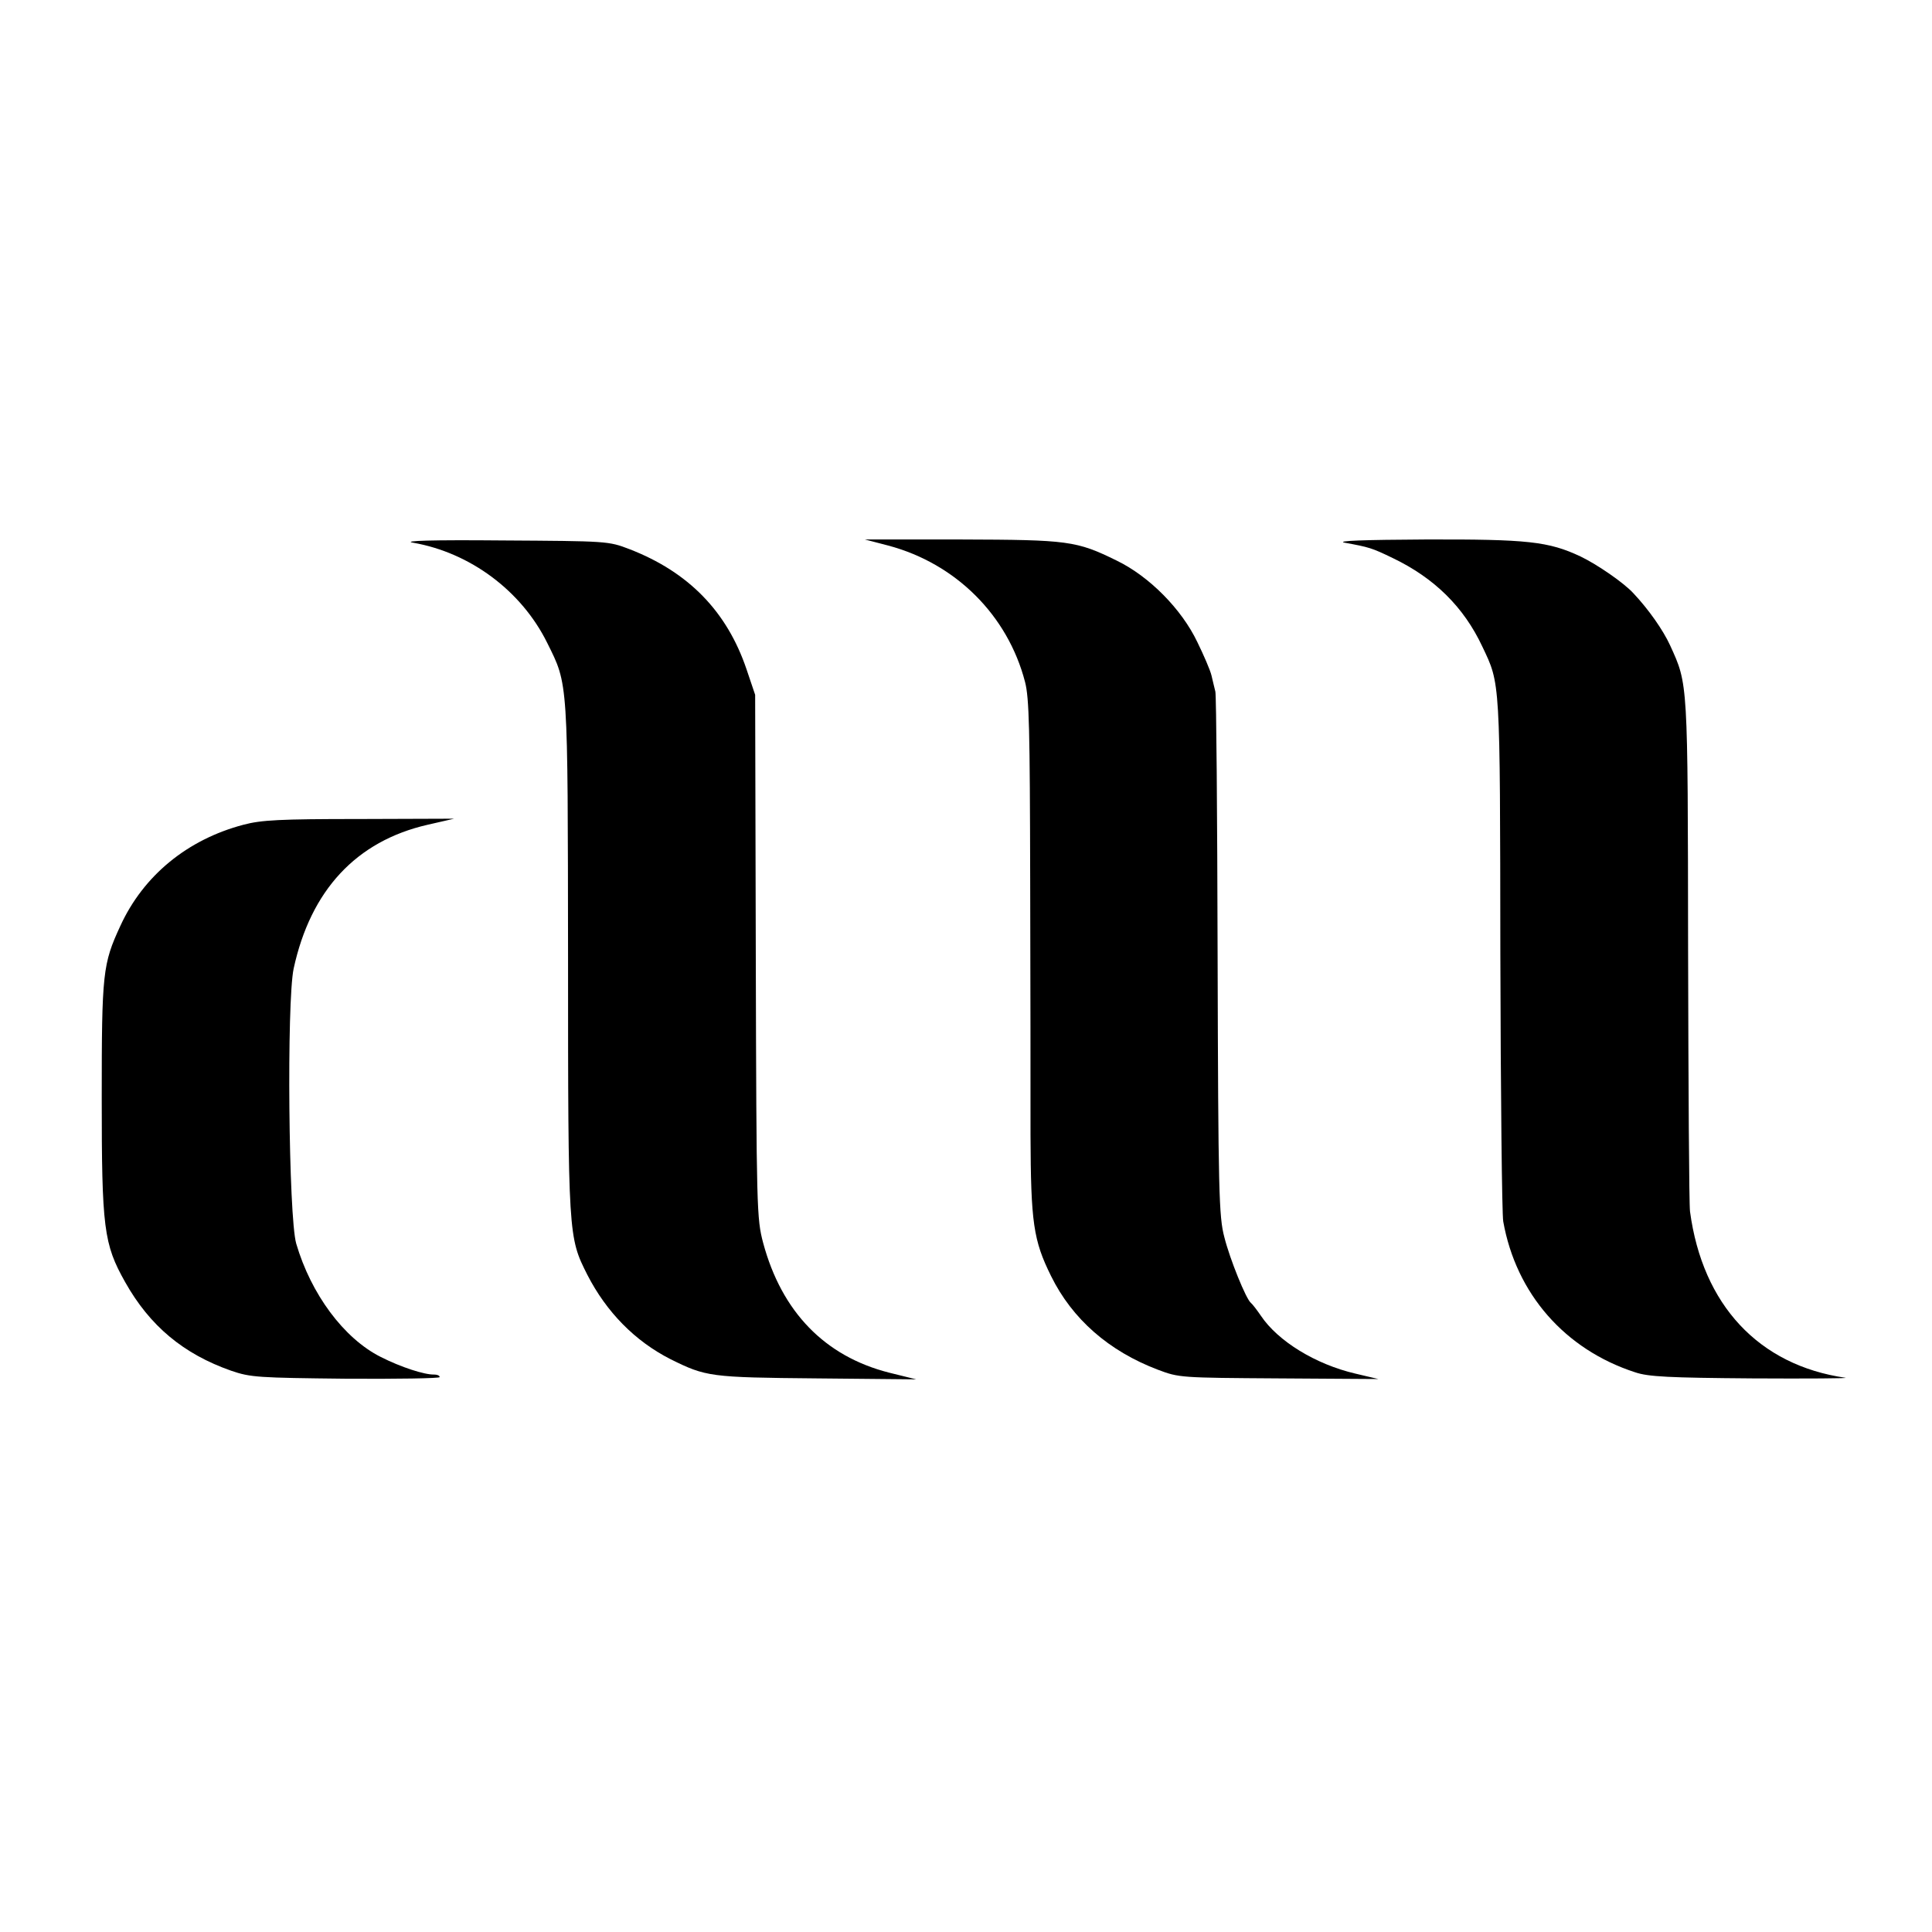
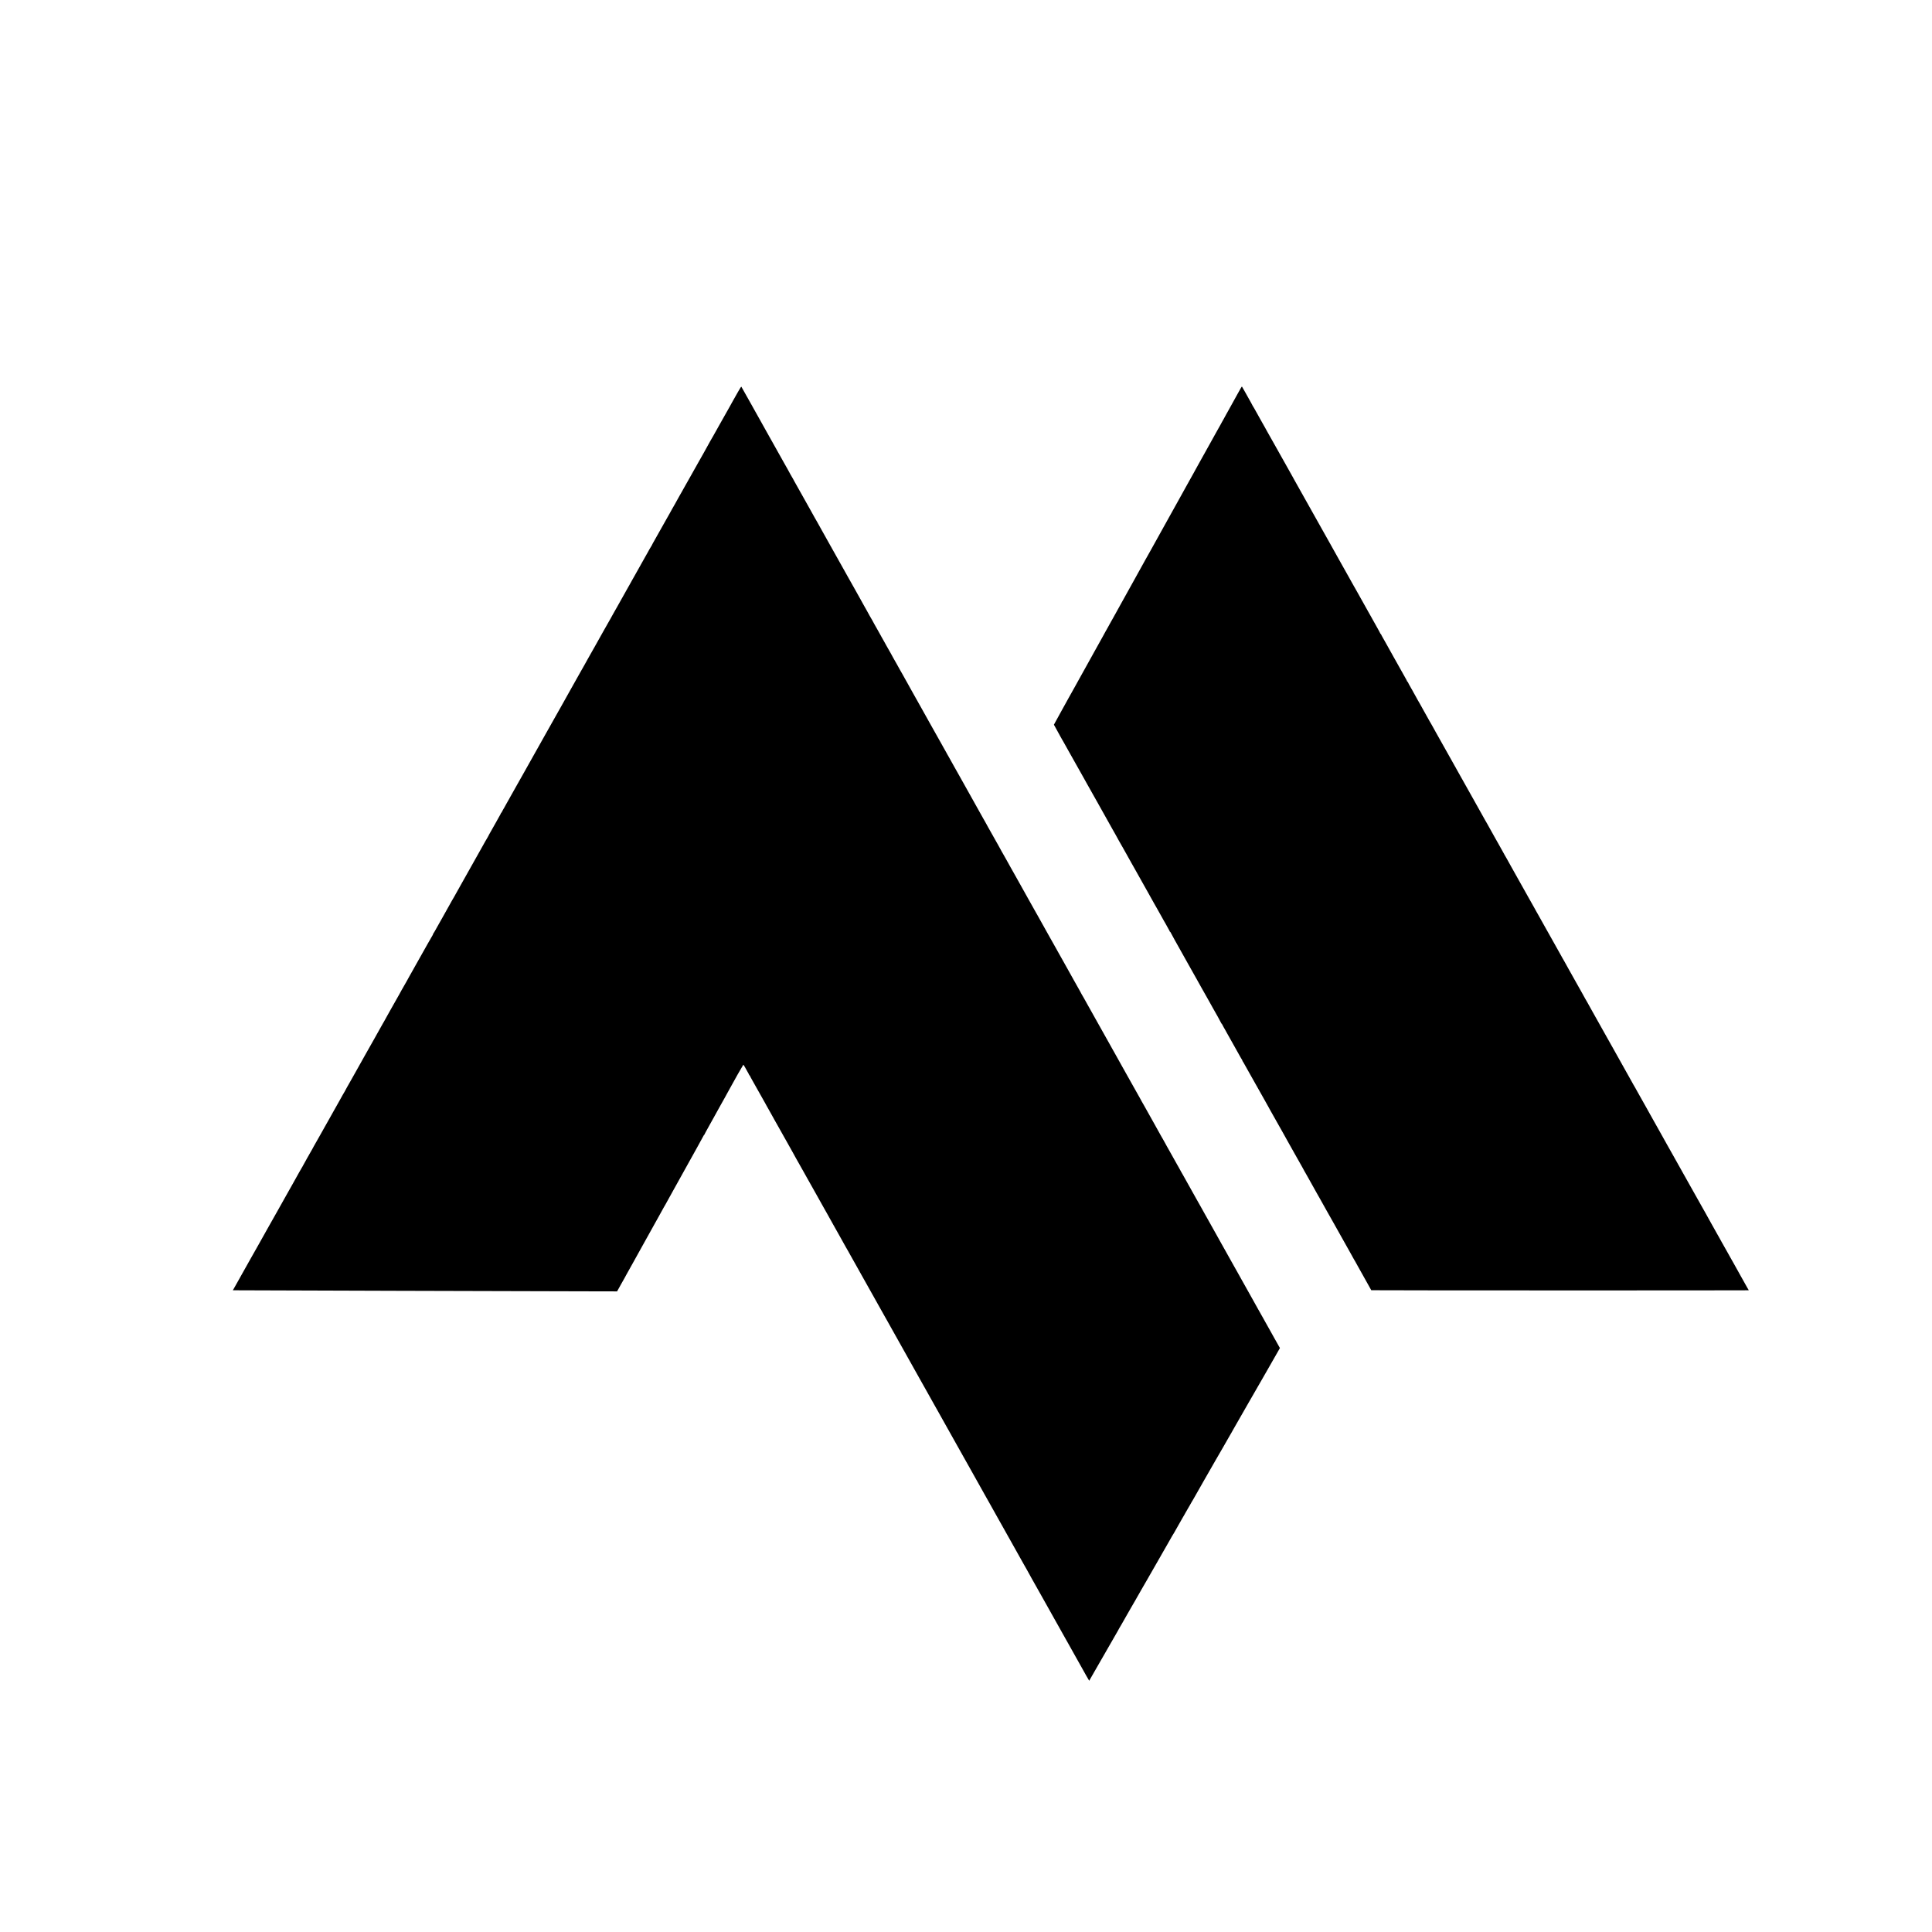
- <svg xmlns="http://www.w3.org/2000/svg" version="1.0" width="602pt" height="602pt" viewBox="0 0 602 602" preserveAspectRatio="xMidYMid meet">
-   <g transform="translate(0,602) scale(0.1,-0.1)" fill="#000000" stroke="none">
-     <path d="M1287 4329 c178 -31 338 -150 418 -312 66 -133 64 -109 65 -982 0 -868 1 -870 60 -987 60 -117 149 -207 259 -263 111 -55 123 -57 456 -60 l310 -3 -85 21 c-200 51 -334 189 -392 404 -20 76 -21 101 -23 893 l-2 815 -27 80 c-61 180 -181 303 -365 374 -65 25 -69 25 -396 27 -220 2 -313 -1 -278 -7z" />
-     <path d="M2768 4320 c210 -56 372 -217 426 -425 13 -50 15 -148 16 -615 1 -305 1 -663 1 -796 1 -274 9 -329 64 -440 66 -134 180 -234 333 -292 66 -25 71 -25 377 -27 l310 -2 -72 17 c-124 29 -241 101 -294 180 -13 19 -27 37 -31 40 -15 11 -66 137 -83 205 -17 64 -19 138 -21 875 -1 443 -4 814 -7 825 -3 11 -8 34 -12 50 -4 17 -24 63 -44 104 -49 103 -150 205 -251 254 -126 62 -151 65 -485 66 l-300 0 73 -19z" />
-     <path d="M4190 4329 c76 -14 84 -16 150 -48 129 -62 221 -152 279 -276 56 -118 55 -97 56 -956 1 -437 5 -813 9 -835 40 -225 192 -399 411 -470 41 -14 106 -17 365 -19 173 -1 304 0 290 2 -270 39 -445 227 -484 518 -3 22 -5 389 -6 816 -1 841 0 825 -56 948 -22 48 -67 112 -114 162 -30 33 -113 90 -165 115 -100 47 -165 54 -485 53 -188 -1 -279 -4 -250 -10z" />
-     <path d="M758 3450 c-174 -46 -311 -158 -383 -315 -55 -119 -58 -146 -58 -535 0 -407 6 -456 73 -575 77 -137 182 -224 330 -276 61 -21 84 -22 358 -25 160 -1 292 1 292 5 0 5 -8 8 -17 8 -30 -1 -104 23 -167 55 -115 58 -217 196 -263 353 -24 84 -30 753 -8 857 53 244 195 397 417 448 l83 19 -295 -1 c-248 0 -306 -3 -362 -18z" />
+ <svg xmlns="http://www.w3.org/2000/svg" version="1.0" width="6000pt" height="6000pt" viewBox="0 0 6000 6000" preserveAspectRatio="xMidYMid meet">
+   <g transform="translate(0,6000) scale(0.1,-0.1)" fill="#000000" stroke="none">
+     <path d="M22915 47823 c-55 -97 -114 -201 -131 -232 -17 -31 -41 -74 -54 -96 -12 -22 -38 -69 -58 -105 -19 -36 -38 -69 -42 -75 -7 -9 -246 -434 -310 -550 -15 -27 -58 -104 -95 -170 -38 -66 -79 -140 -93 -165 -13 -25 -27 -49 -32 -55 -4 -5 -23 -39 -43 -75 -66 -122 -207 -375 -216 -390 -5 -8 -60 -105 -122 -215 -125 -223 -138 -245 -166 -295 -11 -19 -51 -89 -87 -155 -37 -66 -71 -127 -76 -135 -5 -8 -42 -73 -82 -145 -40 -71 -77 -137 -83 -147 -5 -9 -25 -44 -43 -78 -18 -34 -53 -95 -78 -136 -24 -42 -44 -77 -44 -79 0 -2 -22 -42 -50 -90 -27 -48 -50 -89 -50 -91 0 -2 -20 -38 -45 -78 -25 -41 -45 -77 -45 -79 0 -3 -33 -63 -74 -134 -40 -70 -84 -148 -98 -173 -14 -25 -96 -171 -183 -325 -87 -154 -169 -300 -183 -325 -13 -25 -40 -71 -58 -103 -19 -32 -34 -62 -34 -66 0 -5 -8 -19 -19 -32 -10 -13 -33 -51 -50 -84 -18 -33 -36 -67 -41 -75 -5 -8 -48 -85 -96 -170 -47 -85 -137 -245 -199 -355 -62 -110 -123 -218 -135 -240 -12 -22 -41 -74 -65 -115 -23 -41 -57 -102 -75 -135 -18 -33 -41 -73 -51 -90 -10 -16 -38 -66 -62 -110 -25 -44 -55 -98 -67 -120 -13 -22 -33 -58 -45 -80 -12 -22 -58 -104 -102 -182 -44 -78 -83 -147 -87 -155 -4 -7 -12 -22 -19 -33 -7 -11 -30 -52 -51 -90 -22 -39 -48 -86 -59 -105 -11 -19 -30 -53 -41 -75 -12 -22 -29 -51 -37 -65 -9 -14 -102 -178 -207 -365 -211 -377 -223 -399 -253 -452 -29 -52 -146 -258 -177 -313 -13 -25 -40 -71 -58 -103 -19 -32 -34 -60 -34 -62 0 -2 -33 -61 -74 -132 -40 -70 -86 -150 -101 -178 -60 -110 -259 -464 -295 -525 -20 -36 -52 -92 -70 -125 -18 -33 -61 -109 -95 -170 -34 -60 -77 -137 -95 -170 -18 -33 -59 -105 -90 -160 -32 -55 -69 -120 -82 -145 -23 -41 -366 -650 -411 -730 -11 -19 -31 -55 -45 -80 -14 -25 -57 -101 -95 -170 -97 -171 -144 -256 -177 -315 -15 -27 -55 -97 -87 -155 -33 -58 -144 -256 -247 -440 -104 -184 -205 -364 -226 -400 -20 -36 -52 -92 -70 -125 -57 -104 -82 -147 -111 -197 -16 -27 -29 -51 -29 -54 0 -3 -8 -18 -19 -32 -10 -15 -40 -67 -66 -117 -26 -49 -54 -99 -61 -110 -27 -43 -75 -131 -81 -147 -3 -10 -9 -18 -14 -18 -5 0 -9 -4 -9 -9 0 -5 -17 -40 -39 -78 -21 -37 -51 -90 -66 -118 -16 -27 -39 -69 -51 -92 -26 -48 -147 -262 -208 -368 -22 -38 -39 -72 -39 -75 1 -3 -4 -12 -11 -20 -7 -8 -44 -71 -82 -140 -38 -68 -73 -132 -79 -142 -5 -9 -20 -34 -31 -55 -75 -134 -606 -1081 -614 -1093 -17 -29 -234 -415 -251 -448 -10 -18 -22 -38 -27 -45 -5 -7 -24 -39 -41 -72 -18 -33 -41 -76 -53 -95 -16 -29 -157 -279 -235 -420 -11 -19 -49 -87 -85 -150 -74 -130 -89 -156 -143 -255 -21 -38 -45 -78 -53 -87 -8 -10 -12 -18 -7 -18 4 0 3 -6 -3 -12 -9 -12 -92 -156 -160 -278 -14 -25 -74 -133 -135 -240 -60 -107 -121 -215 -135 -240 -14 -25 -62 -110 -107 -190 -45 -80 -95 -170 -112 -200 -17 -30 -56 -99 -87 -154 -31 -54 -56 -100 -56 -102 0 -3 -11 -21 -23 -42 -13 -20 -43 -73 -67 -117 -23 -44 -51 -92 -61 -107 -11 -14 -19 -29 -19 -32 0 -3 -35 -68 -78 -143 -129 -227 -264 -465 -287 -508 -30 -56 -74 -134 -95 -170 -19 -33 -61 -108 -94 -170 -12 -22 -29 -51 -38 -65 -8 -14 -29 -50 -45 -80 -17 -30 -48 -86 -70 -125 -22 -38 -55 -97 -73 -130 -18 -33 -41 -73 -50 -90 -16 -28 -247 -438 -302 -535 -14 -25 -35 -63 -48 -85 -12 -22 -55 -98 -95 -170 -40 -71 -123 -220 -185 -330 -62 -110 -124 -220 -138 -245 -14 -25 -60 -107 -104 -183 -43 -76 -78 -141 -78 -144 0 -3 -8 -17 -19 -31 -10 -15 -33 -54 -50 -87 -18 -33 -42 -76 -53 -95 -11 -19 -34 -60 -50 -90 -17 -30 -58 -104 -93 -165 -34 -60 -75 -132 -90 -160 -16 -27 -47 -84 -70 -125 -23 -41 -55 -97 -70 -125 -16 -27 -37 -66 -48 -85 -11 -19 -39 -70 -64 -113 -24 -42 -55 -99 -70 -125 -14 -26 -35 -63 -46 -82 -11 -19 -39 -69 -62 -110 -116 -207 -165 -294 -176 -310 -5 -8 -15 -26 -21 -40 -7 -14 -22 -41 -33 -60 -12 -19 -38 -66 -59 -103 -46 -84 -65 -118 -105 -185 -17 -29 -31 -55 -31 -57 0 -2 -23 -42 -50 -90 -28 -48 -50 -89 -50 -91 0 -3 -8 -17 -19 -32 -15 -22 -90 -155 -288 -512 -11 -19 -62 -109 -113 -200 -51 -91 -104 -185 -118 -210 -14 -25 -105 -187 -202 -360 -98 -173 -188 -333 -200 -355 -12 -22 -50 -89 -85 -150 -34 -60 -73 -130 -87 -155 -14 -25 -58 -103 -98 -175 -40 -71 -84 -150 -98 -175 -14 -25 -84 -148 -155 -275 -72 -126 -139 -246 -150 -265 -135 -242 -214 -381 -230 -410 -11 -19 -73 -131 -139 -248 -66 -117 -132 -236 -148 -263 l-29 -49 127 -1 c407 -3 9266 -30 10812 -32 l994 -2 117 210 c65 116 125 224 135 240 10 17 18 32 18 35 1 3 11 21 22 40 12 19 115 204 229 410 114 206 219 395 233 420 22 40 254 456 559 1005 55 99 117 212 138 250 21 39 49 87 62 107 13 21 23 39 23 42 0 3 104 191 197 356 11 19 33 60 50 90 59 106 481 865 500 900 11 19 35 62 53 95 18 33 86 155 150 270 159 286 192 346 204 372 6 13 14 23 19 23 4 0 7 5 7 10 0 6 31 66 69 133 37 67 82 147 98 177 44 81 83 151 103 185 17 30 48 85 100 180 15 28 40 73 55 100 16 28 57 102 92 165 35 63 68 122 73 130 5 8 18 31 28 50 10 19 63 116 118 215 56 99 104 187 108 195 20 45 354 632 360 633 4 1 17 -16 29 -38 12 -22 24 -42 27 -45 3 -3 13 -21 22 -40 10 -19 34 -62 53 -95 20 -33 41 -72 46 -87 6 -16 15 -28 20 -28 5 0 9 -5 9 -10 0 -6 30 -64 67 -128 36 -64 77 -137 91 -162 71 -128 303 -540 321 -570 11 -19 27 -48 35 -65 9 -16 31 -57 51 -90 19 -33 38 -67 42 -75 4 -8 40 -73 80 -143 40 -71 73 -130 73 -132 0 -1 29 -53 65 -115 36 -62 65 -114 65 -115 0 -1 37 -67 82 -146 44 -79 92 -164 106 -189 14 -25 43 -76 65 -115 22 -38 53 -95 70 -125 16 -30 67 -120 112 -200 45 -80 85 -152 88 -160 4 -8 17 -31 28 -50 22 -36 108 -189 234 -415 40 -71 83 -148 95 -170 13 -22 33 -58 45 -80 40 -73 77 -139 135 -240 31 -55 70 -125 87 -155 16 -30 60 -109 98 -175 65 -115 88 -155 143 -255 13 -25 41 -74 62 -110 20 -36 48 -85 62 -110 22 -40 152 -274 198 -355 9 -16 78 -138 152 -270 133 -237 177 -316 226 -405 14 -25 28 -49 32 -55 4 -5 21 -35 37 -65 44 -80 81 -146 123 -220 20 -36 48 -85 62 -110 23 -42 140 -251 185 -330 11 -19 35 -62 53 -95 32 -59 69 -125 343 -611 75 -133 146 -259 157 -280 12 -22 25 -46 30 -54 11 -18 59 -104 177 -315 50 -88 99 -176 110 -195 11 -19 35 -62 53 -95 62 -114 109 -198 300 -535 51 -91 103 -184 116 -207 26 -47 37 -66 164 -293 48 -85 130 -231 182 -325 53 -93 136 -242 185 -330 50 -88 103 -182 118 -210 15 -27 44 -79 65 -115 20 -36 51 -90 67 -120 17 -30 92 -165 168 -300 76 -135 146 -258 155 -275 9 -16 71 -127 137 -245 66 -118 131 -233 143 -255 28 -49 39 -68 213 -380 77 -137 168 -299 202 -360 34 -60 73 -130 87 -155 84 -150 176 -314 208 -370 20 -36 52 -92 70 -125 43 -78 352 -629 378 -675 12 -19 30 -51 40 -71 11 -20 62 -110 113 -200 51 -90 102 -182 114 -204 12 -22 75 -134 140 -250 65 -115 157 -280 205 -365 48 -85 99 -176 113 -202 15 -27 38 -67 51 -90 12 -24 54 -97 91 -163 37 -66 78 -138 90 -160 12 -22 42 -76 67 -120 25 -44 56 -100 70 -125 14 -25 34 -61 45 -80 11 -19 35 -62 53 -95 18 -33 64 -114 102 -179 37 -66 68 -121 68 -123 0 -2 39 -72 86 -156 129 -227 130 -228 159 -282 15 -27 35 -63 45 -80 10 -16 30 -52 45 -80 78 -141 259 -464 275 -490 10 -16 29 -50 42 -75 69 -124 82 -147 98 -175 10 -16 29 -50 42 -75 14 -25 67 -119 118 -210 51 -91 103 -184 116 -207 28 -49 62 -110 114 -203 20 -36 49 -87 65 -115 134 -239 257 -459 280 -500 15 -27 68 -122 118 -210 49 -88 130 -233 180 -322 50 -90 92 -162 93 -160 1 1 89 155 196 342 510 888 668 1164 697 1213 17 29 31 55 31 58 0 3 8 18 18 32 11 15 32 52 49 82 16 30 50 89 74 130 24 41 50 86 57 100 7 14 20 39 31 55 10 17 77 134 149 260 73 127 136 237 142 245 5 8 18 31 28 50 11 19 78 138 150 263 73 125 142 247 156 270 25 45 341 596 423 738 28 48 53 93 57 100 4 8 12 23 19 34 7 11 39 67 72 125 33 57 65 112 70 122 86 150 143 250 158 278 11 19 28 47 38 62 11 14 19 28 19 31 0 2 63 114 140 247 77 134 140 244 140 246 0 1 18 32 40 68 22 36 40 68 40 72 0 3 8 18 19 32 10 15 38 63 61 107 24 44 46 82 50 85 3 3 13 21 22 40 9 19 27 51 40 70 13 19 33 53 45 75 11 22 76 137 145 255 68 118 127 222 131 230 4 8 17 31 28 50 12 19 99 172 195 340 96 168 178 312 183 320 10 16 223 385 253 437 10 18 26 48 37 65 45 78 136 237 159 278 13 25 41 72 61 105 20 33 36 62 36 65 0 3 8 16 17 30 19 29 350 608 398 695 18 33 36 65 40 70 7 9 285 493 348 605 14 25 57 99 95 165 38 66 142 248 232 405 89 157 172 301 183 320 30 51 91 157 123 216 l28 50 -26 45 c-14 24 -40 71 -58 104 -17 33 -55 100 -84 149 -28 49 -51 90 -51 91 0 2 -31 58 -70 126 -38 67 -70 124 -70 125 0 2 -37 68 -82 146 -45 79 -91 161 -102 183 -12 22 -23 42 -26 45 -3 3 -11 16 -17 30 -7 14 -28 52 -47 85 -20 33 -39 67 -43 75 -4 8 -115 209 -248 445 -133 237 -255 455 -272 485 -17 30 -51 91 -75 135 -25 44 -58 103 -73 130 -15 28 -45 79 -65 115 -21 36 -52 92 -70 125 -18 33 -81 146 -140 250 -59 105 -122 217 -140 250 -18 33 -39 69 -45 80 -7 11 -26 45 -42 75 -41 76 -82 149 -103 185 -10 17 -29 50 -42 75 -14 25 -77 137 -140 250 -63 113 -126 225 -140 250 -14 25 -35 63 -48 85 -23 40 -94 167 -145 260 -15 28 -65 115 -110 195 -45 80 -97 172 -115 205 -18 33 -85 152 -148 265 -63 113 -137 246 -165 295 -28 50 -57 101 -66 115 -8 14 -30 54 -49 90 -19 36 -37 70 -42 75 -4 6 -22 37 -40 70 -18 33 -74 132 -123 220 -49 88 -109 194 -132 235 -23 41 -51 91 -62 110 -11 19 -39 71 -63 115 -23 44 -46 85 -50 90 -4 6 -30 51 -58 100 -83 150 -100 181 -245 440 -77 138 -159 284 -182 325 -23 41 -66 118 -95 170 -30 52 -66 116 -82 143 -15 26 -28 49 -28 52 0 2 -15 30 -34 62 -18 32 -44 78 -58 103 -14 25 -67 119 -118 210 -51 91 -104 185 -118 210 -14 25 -128 230 -255 455 -126 226 -240 429 -253 453 -13 23 -36 63 -51 90 -14 26 -36 65 -48 87 -13 22 -64 114 -115 205 -51 91 -155 275 -230 410 -76 135 -146 261 -157 280 -11 19 -54 96 -95 170 -42 74 -106 189 -143 255 -37 66 -84 149 -103 185 -19 36 -43 77 -54 92 -10 14 -18 29 -18 33 0 3 -17 37 -39 73 -21 37 -49 87 -63 112 -14 25 -77 138 -141 251 -63 113 -135 241 -159 285 -25 43 -57 100 -71 127 -15 26 -39 68 -53 95 -15 26 -89 157 -164 292 -76 135 -150 268 -165 295 -16 28 -65 115 -110 195 -45 80 -96 170 -112 200 -17 30 -83 150 -148 265 -65 116 -126 226 -137 245 -11 19 -27 49 -37 65 -10 17 -31 55 -48 85 -16 30 -61 109 -98 175 -37 66 -77 138 -90 160 -26 48 -89 160 -240 430 -61 110 -123 220 -137 245 -14 25 -54 97 -90 160 -36 63 -79 140 -96 170 -16 30 -48 87 -69 125 -22 39 -74 131 -115 205 -42 74 -85 151 -97 170 -11 19 -25 45 -30 56 -5 12 -36 68 -69 125 -33 57 -71 124 -84 149 -14 25 -67 119 -118 210 -51 91 -101 179 -111 196 -10 18 -32 58 -49 90 -17 33 -41 75 -52 94 -11 19 -32 55 -46 80 -14 25 -77 137 -140 250 -63 113 -125 223 -137 245 -12 22 -34 63 -50 90 -27 47 -362 647 -417 745 -14 25 -34 61 -45 80 -11 19 -60 107 -110 195 -86 153 -107 190 -187 335 -20 36 -41 72 -46 80 -6 8 -14 24 -19 36 -5 11 -30 55 -55 98 -25 43 -46 79 -46 81 0 2 -15 30 -34 62 -18 32 -45 78 -58 103 -14 25 -67 119 -118 210 -51 91 -104 185 -118 210 -13 25 -32 59 -42 75 -10 17 -30 53 -45 80 -54 98 -124 224 -285 510 -90 160 -174 310 -188 335 -13 25 -32 59 -42 75 -10 17 -30 53 -45 80 -15 28 -49 88 -75 135 -26 47 -60 108 -75 135 -15 28 -43 76 -61 108 -19 32 -34 60 -34 62 0 2 -20 37 -44 79 -25 41 -60 102 -78 136 -18 34 -37 69 -43 78 -5 10 -30 53 -54 97 -58 106 -80 144 -102 180 -10 17 -23 39 -28 50 -5 11 -26 49 -46 85 -21 36 -51 90 -68 120 -17 30 -54 97 -84 148 -29 51 -53 94 -53 97 0 2 -20 38 -45 79 -25 42 -45 78 -45 80 0 2 -46 84 -101 182 -56 99 -112 197 -124 219 -12 22 -41 76 -65 120 -24 44 -51 92 -62 107 -10 14 -18 28 -18 31 0 2 -22 43 -50 91 -27 48 -50 89 -50 91 0 2 -20 38 -45 79 -25 42 -45 78 -45 80 0 2 -44 82 -98 177 -117 207 -149 264 -225 402 -13 23 -85 150 -159 282 -74 132 -150 267 -168 300 -18 33 -70 125 -115 205 -45 80 -128 228 -185 330 -57 102 -121 217 -143 255 -21 39 -51 93 -67 120 -15 28 -78 140 -140 250 -62 110 -126 225 -142 255 -16 30 -33 59 -37 65 -5 5 -25 42 -46 80 -21 39 -66 120 -100 180 -34 61 -77 137 -95 170 -42 76 -379 678 -431 768 -21 38 -39 71 -39 73 0 2 -18 33 -40 69 -22 36 -40 67 -40 69 0 2 -39 73 -86 158 -48 84 -98 173 -112 198 -79 141 -162 290 -182 325 -27 48 -44 78 -168 300 -52 94 -103 185 -114 203 -42 75 -56 100 -88 157 -18 33 -72 130 -120 215 -48 85 -102 182 -120 215 -18 33 -51 92 -73 130 -22 39 -53 95 -70 125 -17 30 -58 105 -92 165 -35 61 -75 133 -90 160 -15 28 -57 102 -93 165 -36 63 -76 135 -90 160 -13 25 -27 48 -31 52 -3 4 -51 -72 -106 -169z" />
+     <path d="M38535 47948 c-42 -79 -63 -116 -105 -188 -20 -36 -53 -94 -72 -130 -20 -36 -57 -103 -83 -150 -51 -91 -93 -167 -133 -240 -14 -25 -42 -75 -63 -112 -22 -36 -39 -69 -39 -72 0 -3 -20 -40 -45 -82 -25 -41 -45 -77 -45 -79 0 -2 -16 -32 -36 -67 -20 -34 -95 -169 -167 -298 -71 -129 -139 -252 -151 -272 -12 -21 -57 -102 -100 -180 -44 -79 -88 -159 -99 -178 -11 -19 -42 -75 -70 -125 -58 -106 -103 -186 -131 -236 -12 -21 -43 -77 -69 -125 -26 -49 -52 -96 -57 -104 -9 -15 -186 -332 -226 -405 -24 -44 -201 -363 -241 -435 -14 -25 -118 -211 -231 -415 -113 -203 -214 -386 -225 -405 -60 -108 -319 -573 -343 -618 -16 -29 -34 -61 -39 -70 -6 -9 -44 -78 -85 -152 -41 -74 -80 -144 -87 -155 -7 -11 -16 -27 -20 -35 -4 -8 -171 -310 -371 -670 -200 -360 -379 -682 -397 -715 -18 -33 -62 -112 -97 -175 -36 -63 -80 -142 -97 -175 -18 -33 -40 -73 -50 -90 -10 -16 -32 -57 -51 -90 -18 -33 -40 -73 -50 -90 -9 -16 -34 -61 -55 -100 -21 -38 -56 -101 -79 -140 -22 -38 -41 -72 -41 -75 0 -3 -12 -25 -27 -50 -14 -25 -138 -248 -276 -496 -138 -247 -259 -466 -269 -485 -50 -88 -340 -610 -366 -659 -16 -30 -47 -84 -67 -120 -21 -36 -53 -94 -73 -130 -19 -36 -134 -244 -256 -463 -121 -219 -221 -400 -221 -403 0 -3 41 -78 92 -167 50 -89 100 -180 111 -202 11 -22 30 -56 42 -75 12 -19 37 -62 55 -95 18 -33 74 -132 123 -220 50 -88 101 -180 115 -205 14 -25 75 -133 135 -240 61 -107 121 -215 135 -240 14 -25 54 -97 90 -160 92 -164 109 -195 135 -242 23 -41 139 -248 275 -488 122 -216 461 -822 507 -905 16 -27 63 -112 107 -189 43 -76 78 -140 78 -142 0 -3 11 -21 23 -42 13 -20 69 -118 124 -217 55 -99 131 -234 168 -300 37 -66 79 -140 92 -165 14 -25 46 -81 71 -125 121 -215 333 -591 435 -775 17 -30 60 -107 95 -170 36 -63 79 -140 95 -170 16 -30 33 -59 37 -65 4 -5 22 -37 40 -70 18 -33 71 -127 118 -210 47 -82 101 -179 120 -215 20 -36 46 -82 59 -102 13 -21 23 -40 23 -42 0 -2 23 -43 50 -91 28 -48 50 -91 50 -96 0 -5 5 -9 10 -9 6 0 10 -4 10 -9 0 -7 219 -403 377 -681 11 -19 35 -62 53 -95 18 -33 103 -184 188 -335 85 -151 166 -295 180 -320 79 -143 154 -277 162 -290 12 -19 146 -258 186 -329 46 -84 163 -294 174 -311 5 -8 18 -31 28 -50 11 -19 67 -120 126 -223 58 -104 106 -193 106 -198 0 -5 4 -9 8 -9 4 0 13 -12 19 -27 7 -16 28 -55 47 -88 20 -33 39 -67 43 -75 4 -8 32 -60 64 -115 31 -55 110 -197 177 -315 136 -244 154 -275 183 -327 12 -21 35 -63 52 -93 17 -30 39 -67 49 -82 11 -16 16 -28 12 -28 -4 0 -1 -8 7 -17 8 -10 19 -27 25 -38 6 -11 52 -92 101 -180 49 -88 101 -180 115 -205 189 -339 442 -787 448 -795 4 -5 27 -46 50 -90 24 -44 54 -98 67 -120 12 -22 26 -47 30 -55 4 -8 21 -40 39 -70 17 -30 101 -179 186 -330 85 -151 164 -291 175 -310 11 -19 35 -62 53 -95 18 -33 52 -94 75 -135 23 -41 53 -95 67 -120 14 -25 35 -63 48 -85 50 -89 108 -193 132 -235 92 -166 220 -393 247 -438 17 -29 31 -55 31 -57 0 -3 13 -26 28 -52 16 -27 51 -88 79 -138 28 -49 103 -184 168 -300 65 -115 132 -235 148 -265 16 -30 33 -59 37 -65 4 -5 22 -37 40 -70 18 -33 74 -132 123 -220 50 -88 104 -185 121 -216 42 -75 175 -310 186 -329 8 -13 33 -58 160 -285 136 -244 360 -644 390 -695 20 -36 50 -90 66 -120 16 -30 31 -57 34 -60 3 -3 15 -23 27 -45 22 -41 47 -87 84 -152 52 -91 259 -461 332 -593 44 -80 82 -147 83 -149 5 -7 11724 -8 11724 -2 0 4 -4 11 -9 17 -4 5 -22 34 -38 64 -31 58 -108 195 -123 220 -5 8 -38 67 -73 130 -54 97 -123 221 -234 420 -11 19 -49 87 -85 150 -36 63 -80 142 -98 175 -18 33 -59 106 -91 162 -33 56 -69 121 -82 145 -54 99 -100 184 -107 193 -4 6 -22 37 -40 70 -18 33 -112 202 -210 375 -97 173 -179 322 -183 330 -4 8 -15 29 -26 45 -17 29 -84 148 -391 695 -76 135 -146 261 -157 280 -11 19 -35 62 -53 95 -18 33 -36 65 -40 70 -5 6 -22 37 -39 70 -18 33 -40 74 -50 90 -10 17 -33 57 -51 90 -18 33 -61 110 -95 170 -34 61 -73 130 -87 155 -14 25 -56 99 -93 165 -37 66 -77 138 -90 160 -12 22 -66 119 -120 215 -54 96 -109 195 -123 220 -14 25 -86 153 -160 285 -74 132 -148 265 -165 295 -16 30 -35 64 -42 76 -11 17 -132 233 -230 409 -15 28 -48 86 -73 130 -25 44 -59 105 -75 135 -17 30 -41 72 -54 92 -13 21 -23 39 -23 42 0 2 -37 68 -82 147 -44 79 -92 164 -106 189 -14 25 -75 135 -137 245 -62 110 -125 223 -140 250 -16 28 -79 140 -140 250 -62 110 -122 218 -135 240 -12 22 -45 81 -73 130 -27 50 -129 232 -227 405 -97 173 -188 335 -202 360 -14 25 -45 80 -69 124 -24 43 -53 94 -64 115 -12 20 -36 63 -54 96 -18 33 -36 65 -41 70 -4 6 -24 42 -44 80 -21 39 -47 86 -58 105 -20 33 -35 60 -90 160 -14 25 -56 99 -93 165 -38 66 -82 145 -98 175 -17 30 -76 136 -132 235 -56 99 -105 187 -108 195 -4 8 -15 29 -25 45 -10 17 -34 57 -52 90 -18 33 -52 94 -75 135 -38 66 -319 569 -387 690 -14 25 -35 63 -48 85 -35 62 -211 375 -235 420 -13 22 -48 84 -79 139 -31 54 -56 100 -56 102 0 2 -13 25 -29 52 -30 50 -51 89 -134 237 -27 50 -129 232 -227 405 -97 173 -188 335 -202 360 -14 25 -75 134 -136 243 -62 108 -112 199 -112 202 0 3 -18 34 -40 70 -22 36 -40 67 -40 69 0 2 -25 48 -56 102 -31 55 -70 124 -86 154 -17 30 -50 89 -73 130 -24 41 -53 93 -65 115 -12 22 -32 58 -45 80 -126 223 -193 342 -198 355 -4 8 -15 29 -25 45 -10 17 -34 57 -52 90 -18 33 -81 146 -140 250 -59 105 -122 217 -140 250 -18 33 -61 110 -95 170 -34 61 -73 130 -87 155 -21 37 -189 337 -348 620 -81 144 -139 248 -165 295 -15 28 -67 120 -115 205 -48 85 -161 286 -250 445 -89 160 -181 324 -205 365 -23 41 -59 107 -80 145 -21 39 -41 75 -45 80 -4 6 -30 51 -58 100 -54 99 -53 97 -190 340 -52 94 -109 195 -125 225 -17 30 -41 72 -54 92 -13 21 -23 40 -23 42 0 2 -23 44 -51 93 -28 48 -55 97 -61 108 -5 11 -14 29 -21 40 -7 11 -32 56 -57 100 -25 44 -53 94 -62 110 -10 17 -23 42 -29 58 -6 15 -15 27 -20 27 -5 0 -9 5 -9 11 0 6 -29 61 -64 122 -35 62 -126 225 -203 362 -77 138 -150 268 -163 290 -81 145 -212 379 -237 425 -17 30 -56 99 -87 154 -31 54 -56 102 -56 107 0 5 -4 9 -9 9 -5 0 -13 10 -17 23 -4 12 -54 105 -112 207 -58 102 -117 207 -131 234 -14 26 -30 56 -36 65 -5 9 -39 68 -74 131 -36 63 -73 131 -84 150 -70 122 -265 472 -322 575 -15 28 -42 75 -60 105 -18 30 -46 80 -62 110 -36 65 -65 118 -148 265 -35 61 -75 133 -90 160 -15 28 -98 176 -185 330 -86 154 -172 307 -190 340 -18 33 -61 110 -95 170 -35 61 -75 133 -90 160 -16 28 -69 122 -118 210 -49 88 -120 214 -157 280 -69 123 -96 171 -160 285 -20 36 -111 198 -202 360 -91 162 -175 313 -188 335 -12 22 -44 78 -70 125 -26 47 -58 103 -70 125 -13 22 -35 63 -50 90 -15 28 -36 66 -47 85 -110 193 -233 413 -233 416 0 2 -13 25 -29 51 -30 52 -185 327 -243 433 -57 104 -237 424 -248 440 -6 8 -13 22 -17 30 -4 8 -32 60 -63 115 -31 55 -69 123 -85 150 -34 63 -103 185 -115 205 -5 8 -20 35 -33 60 -14 25 -34 61 -45 80 -11 19 -35 62 -53 95 -17 33 -38 67 -45 76 -8 8 -14 19 -14 23 0 4 -20 41 -44 84 -51 90 -49 87 -206 367 -39 72 -75 133 -79 138 -4 4 -20 -16 -36 -45z" />
  </g>
</svg>
